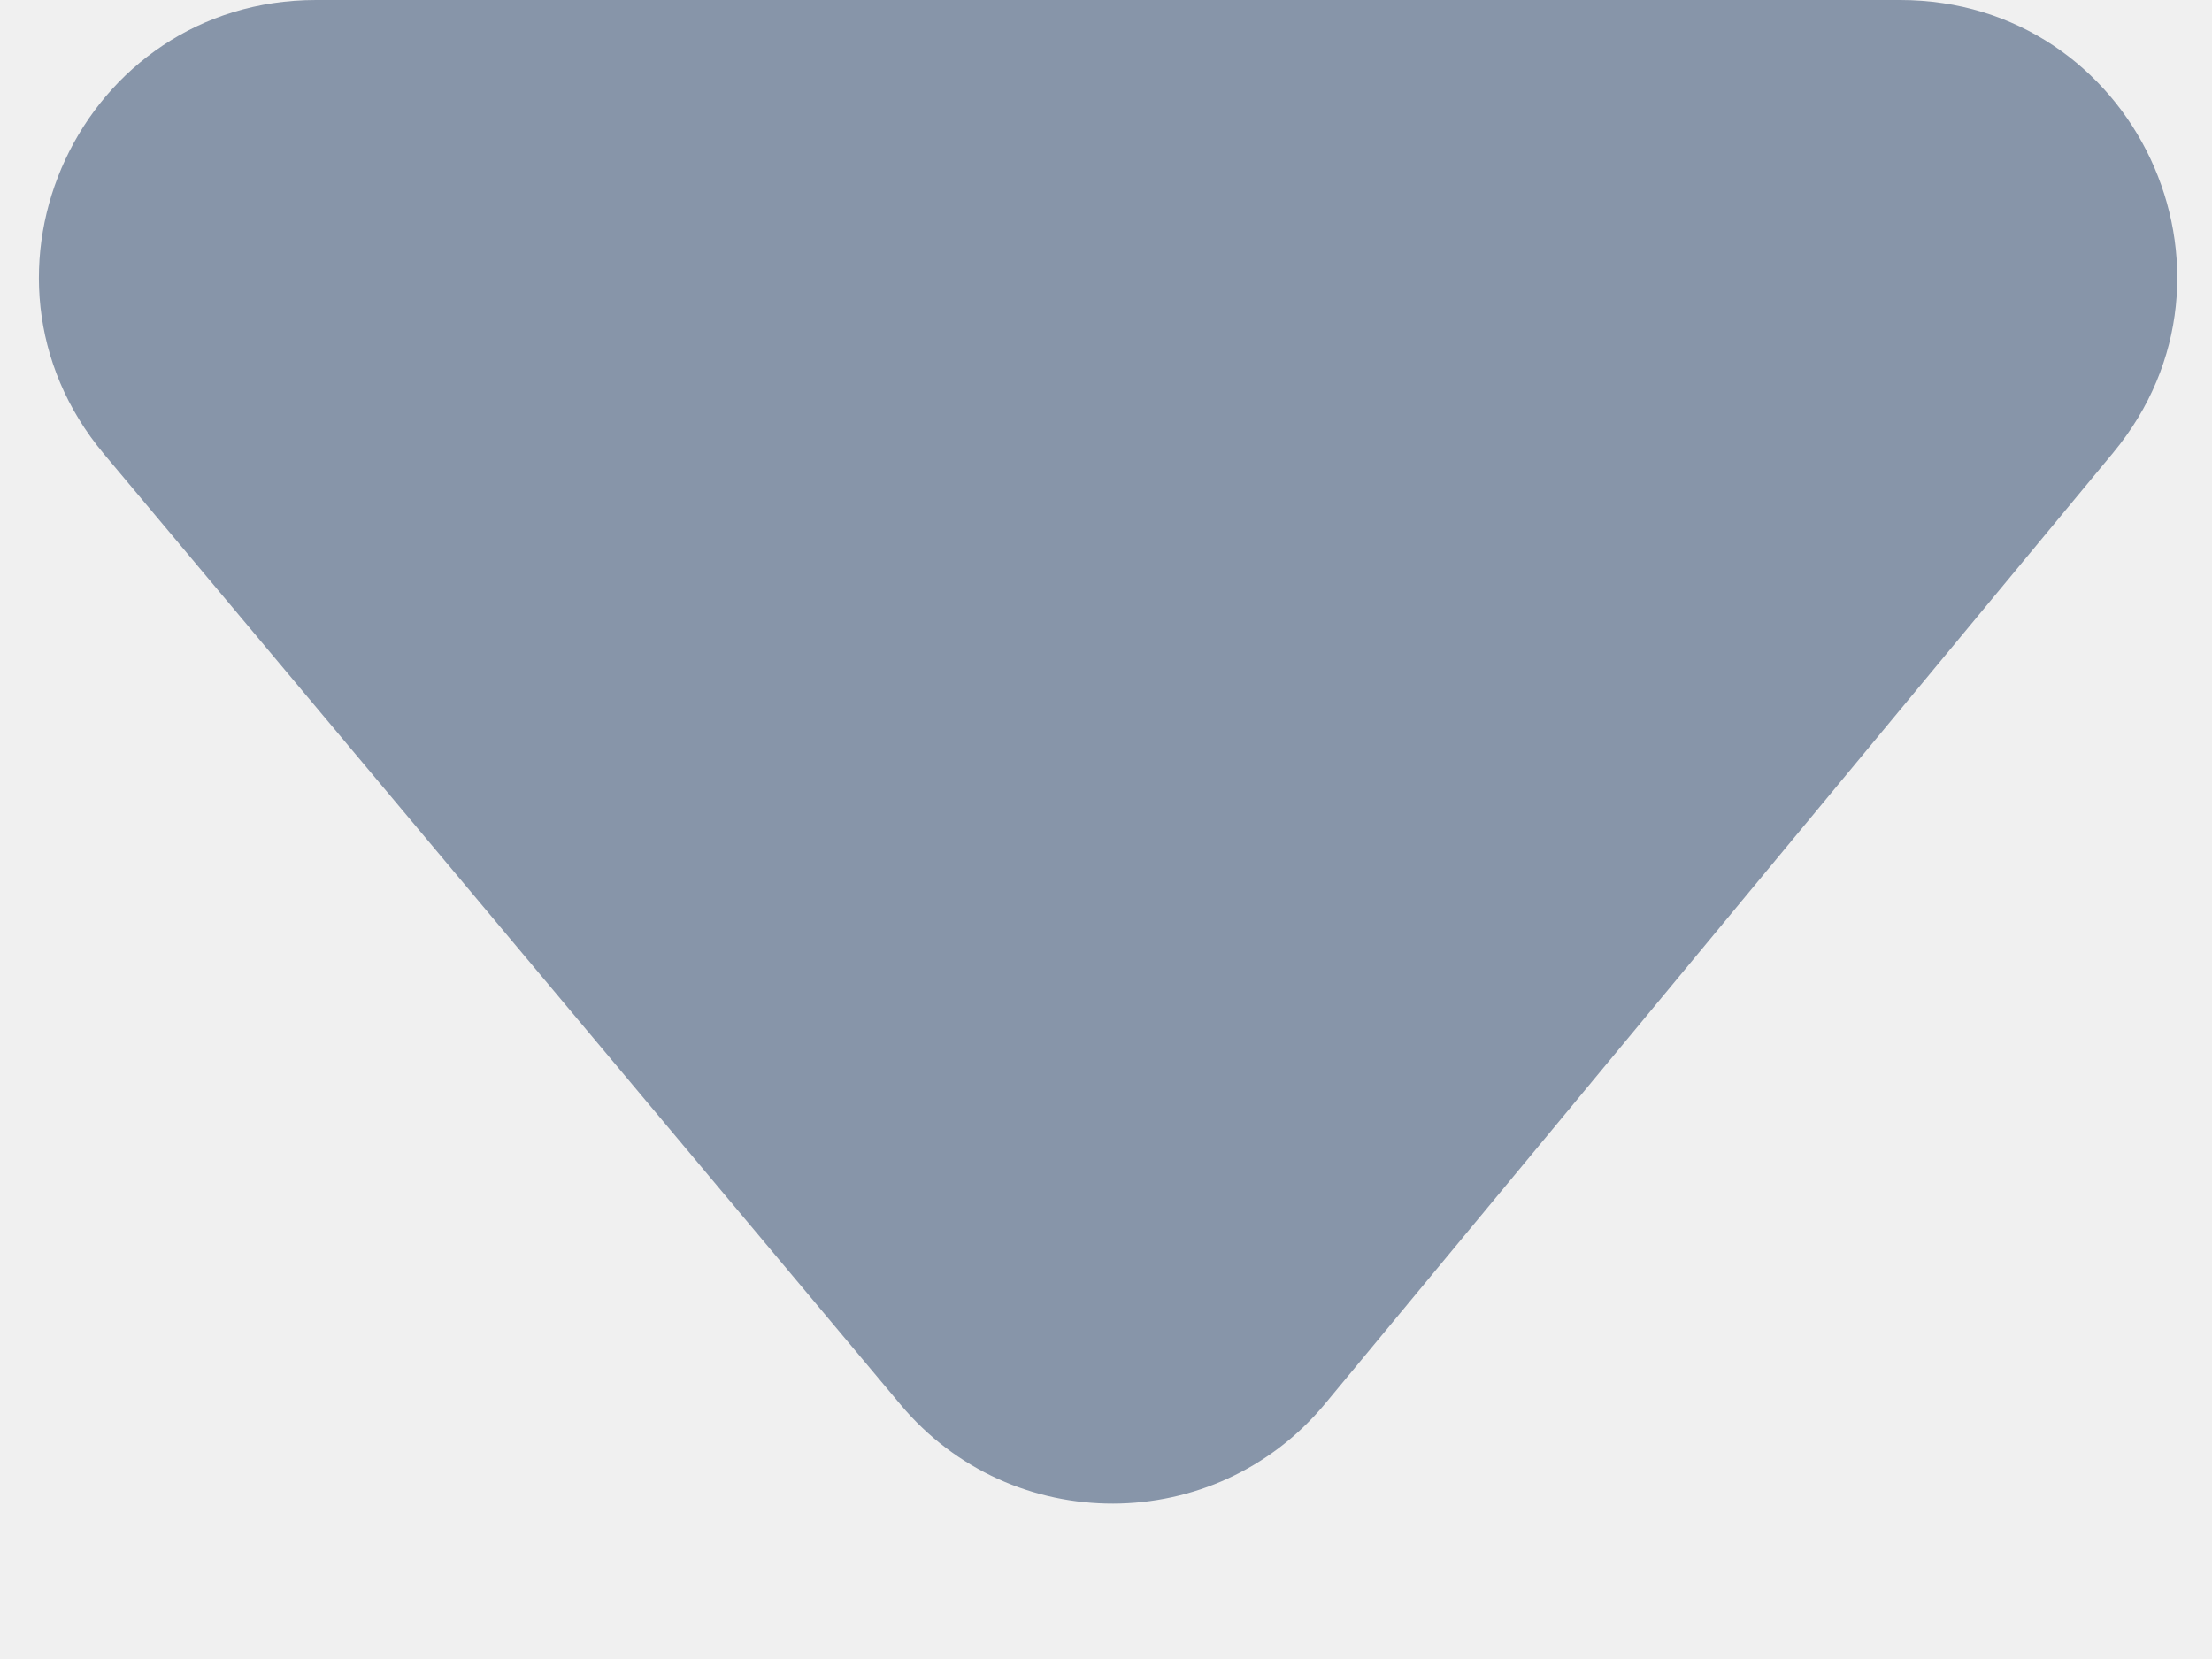
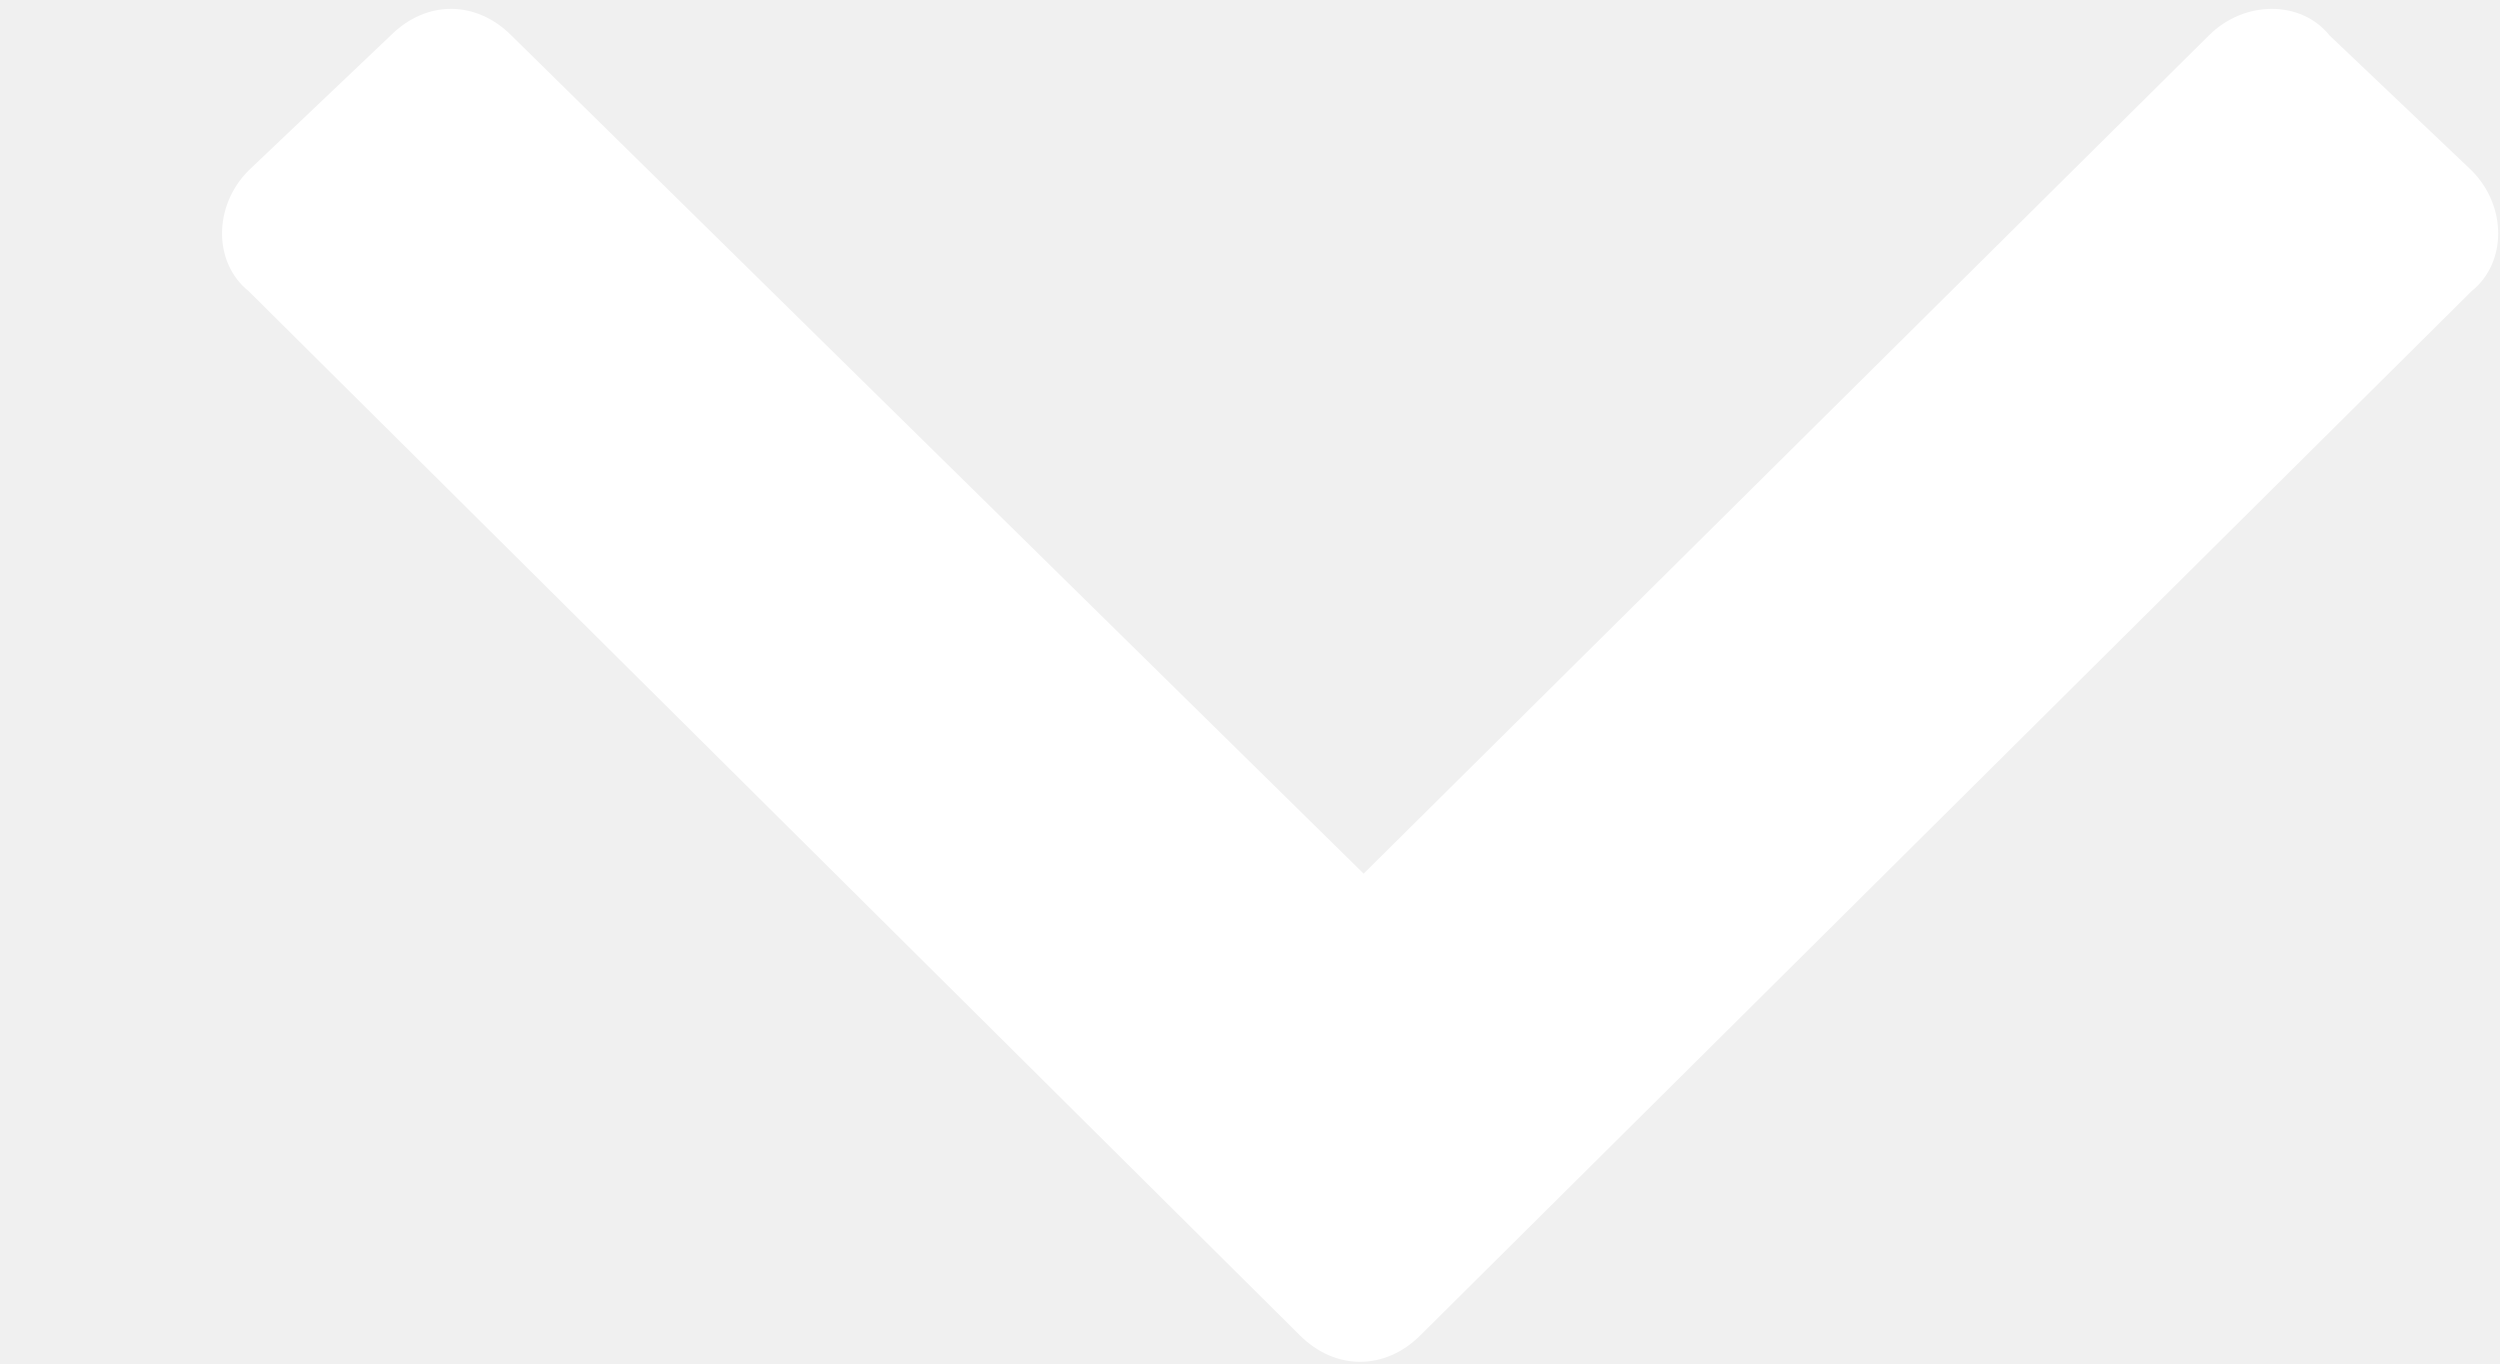
- <svg xmlns="http://www.w3.org/2000/svg" width="8" height="6" viewBox="0 0 8 6" fill="none">
-   <path d="M3.257 5.08C3.658 5.559 4.395 5.557 4.793 5.076L7.642 1.638C8.183 0.986 7.719 0 6.872 0H1.143C0.293 0 -0.169 0.991 0.376 1.642L3.257 5.08Z" fill="#8795A9" />
+ <svg xmlns="http://www.w3.org/2000/svg" width="11" height="6" viewBox="0 0 11 6" fill="none">
+   <path d="M5.719 5.875C5.875 6.031 6.094 6.031 6.25 5.875L10.875 1.281C11.031 1.156 11.031 0.906 10.875 0.75L10.25 0.156C10.125 0 9.875 0 9.719 0.156L6 3.844L2.25 0.156C2.094 0 1.875 0 1.719 0.156L1.094 0.75C0.938 0.906 0.938 1.156 1.094 1.281L5.719 5.875Z" fill="white" />
</svg>
